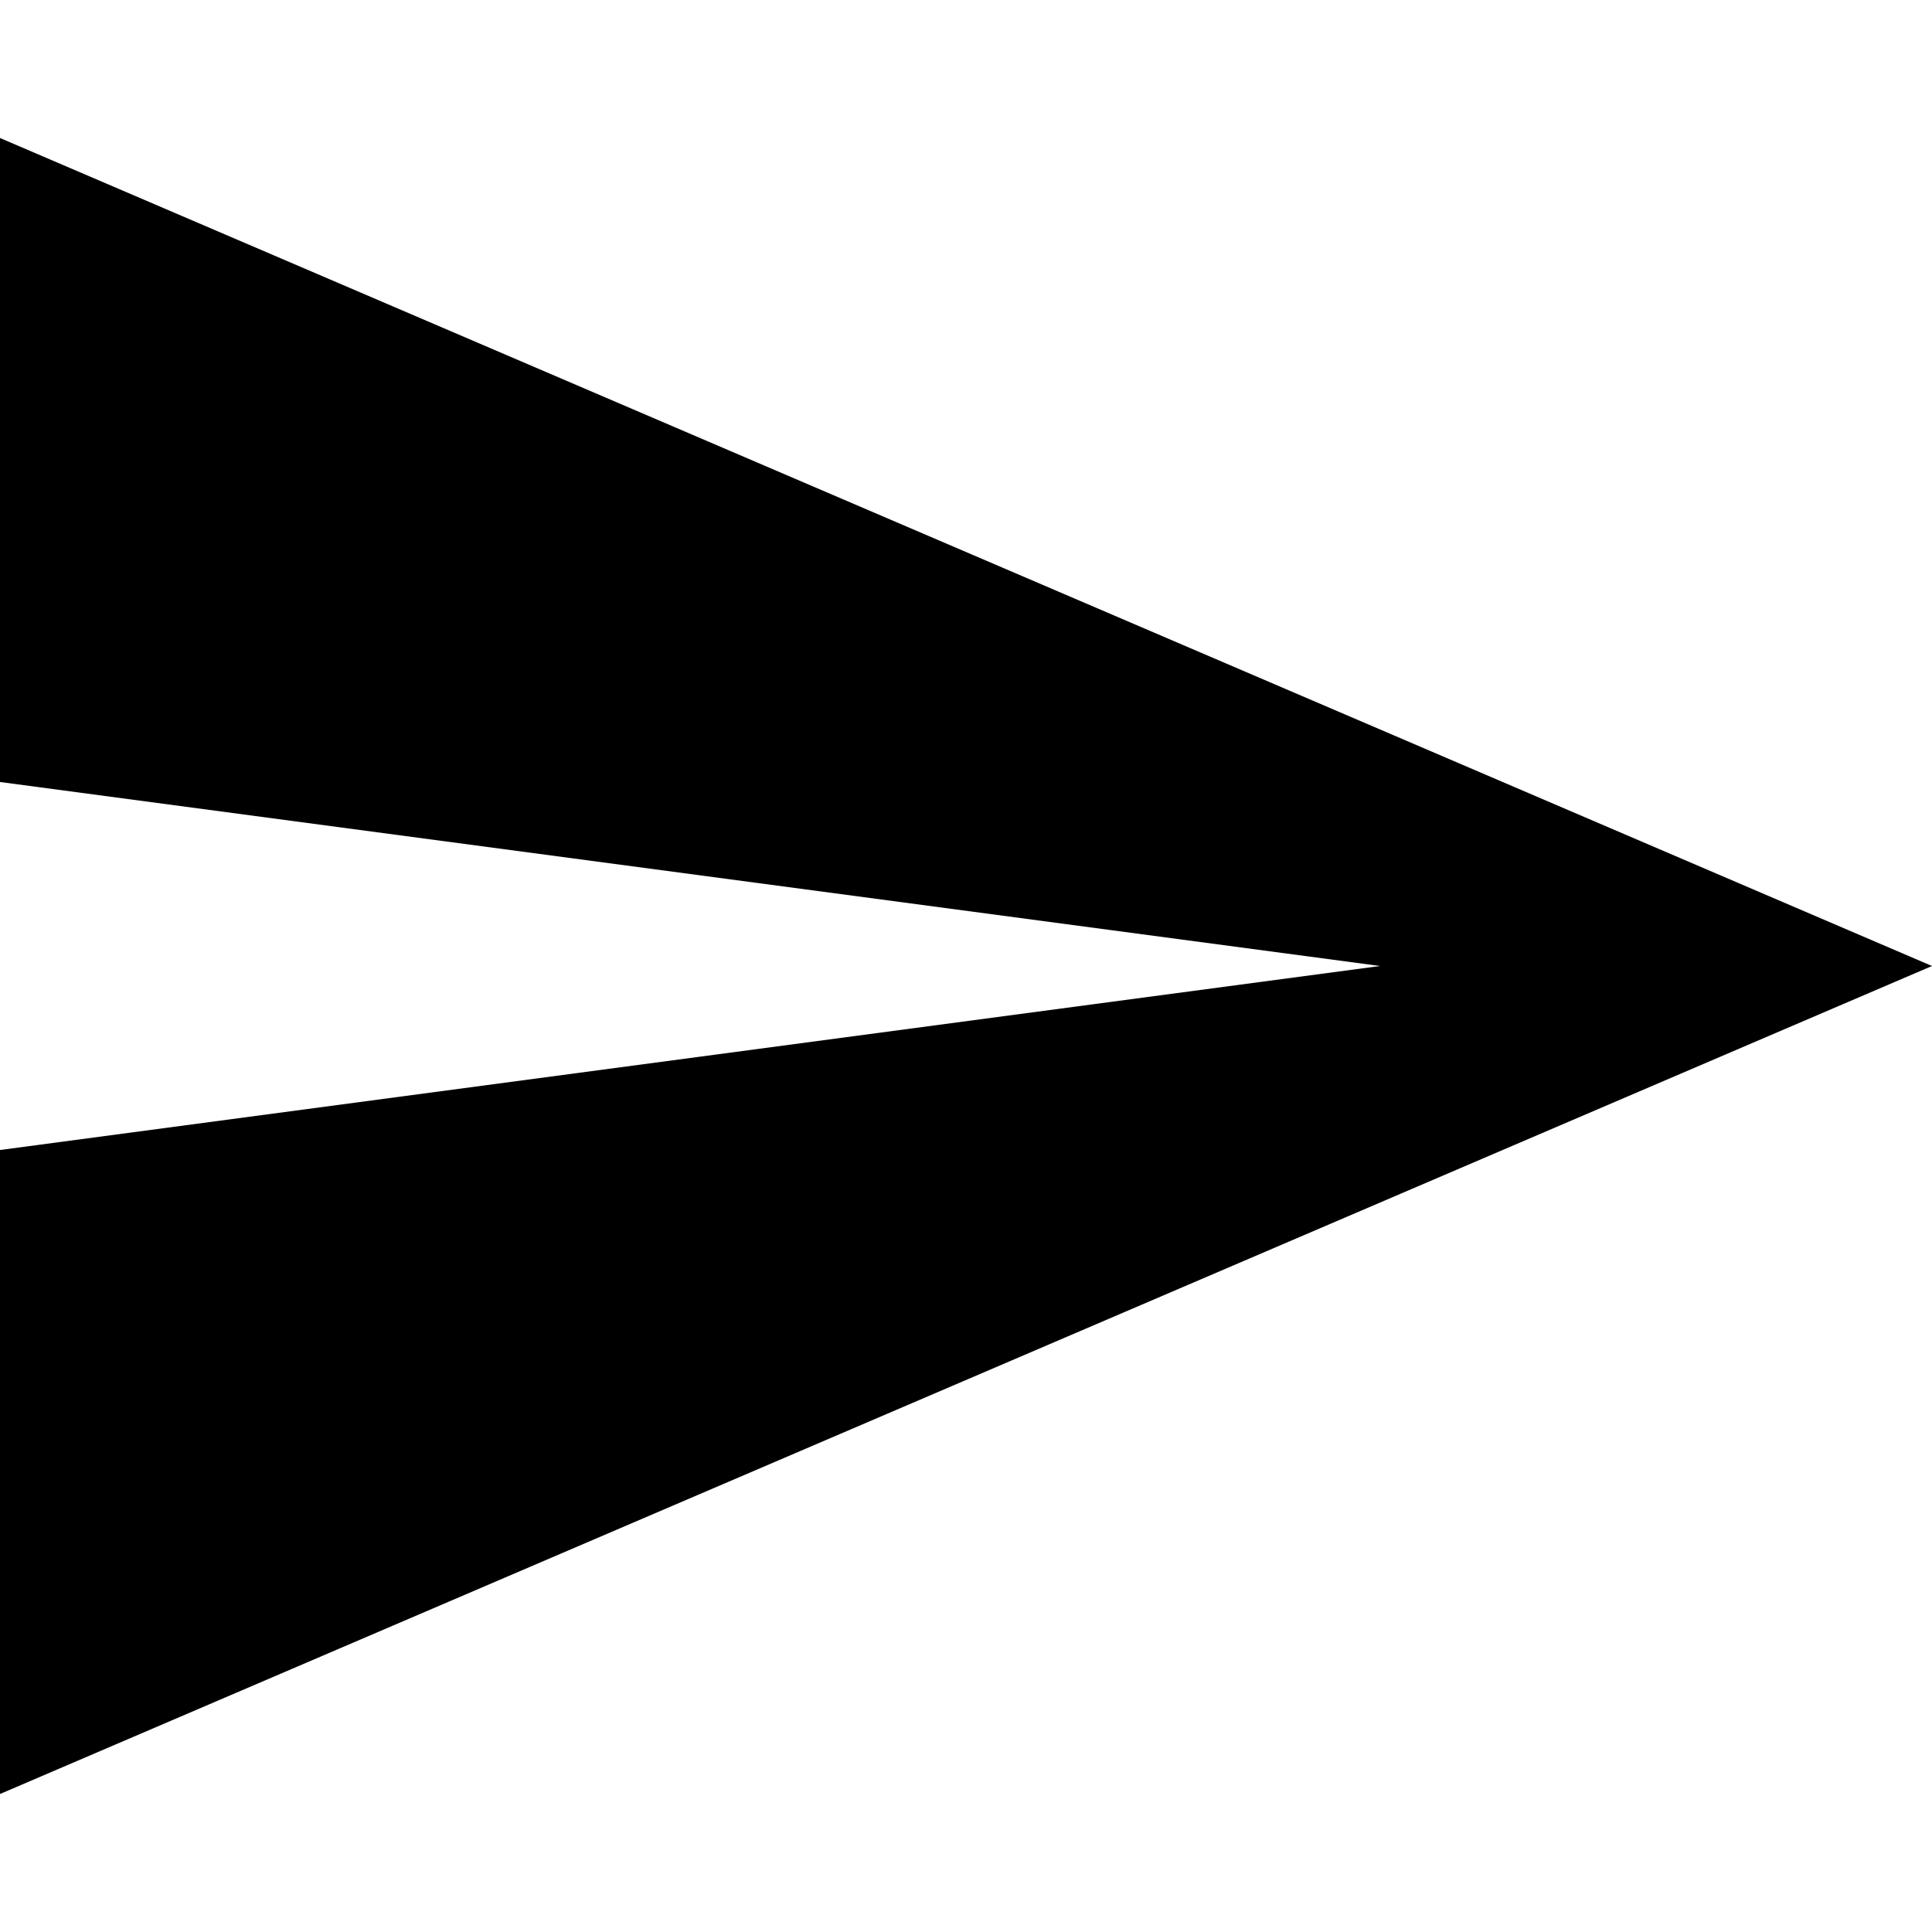
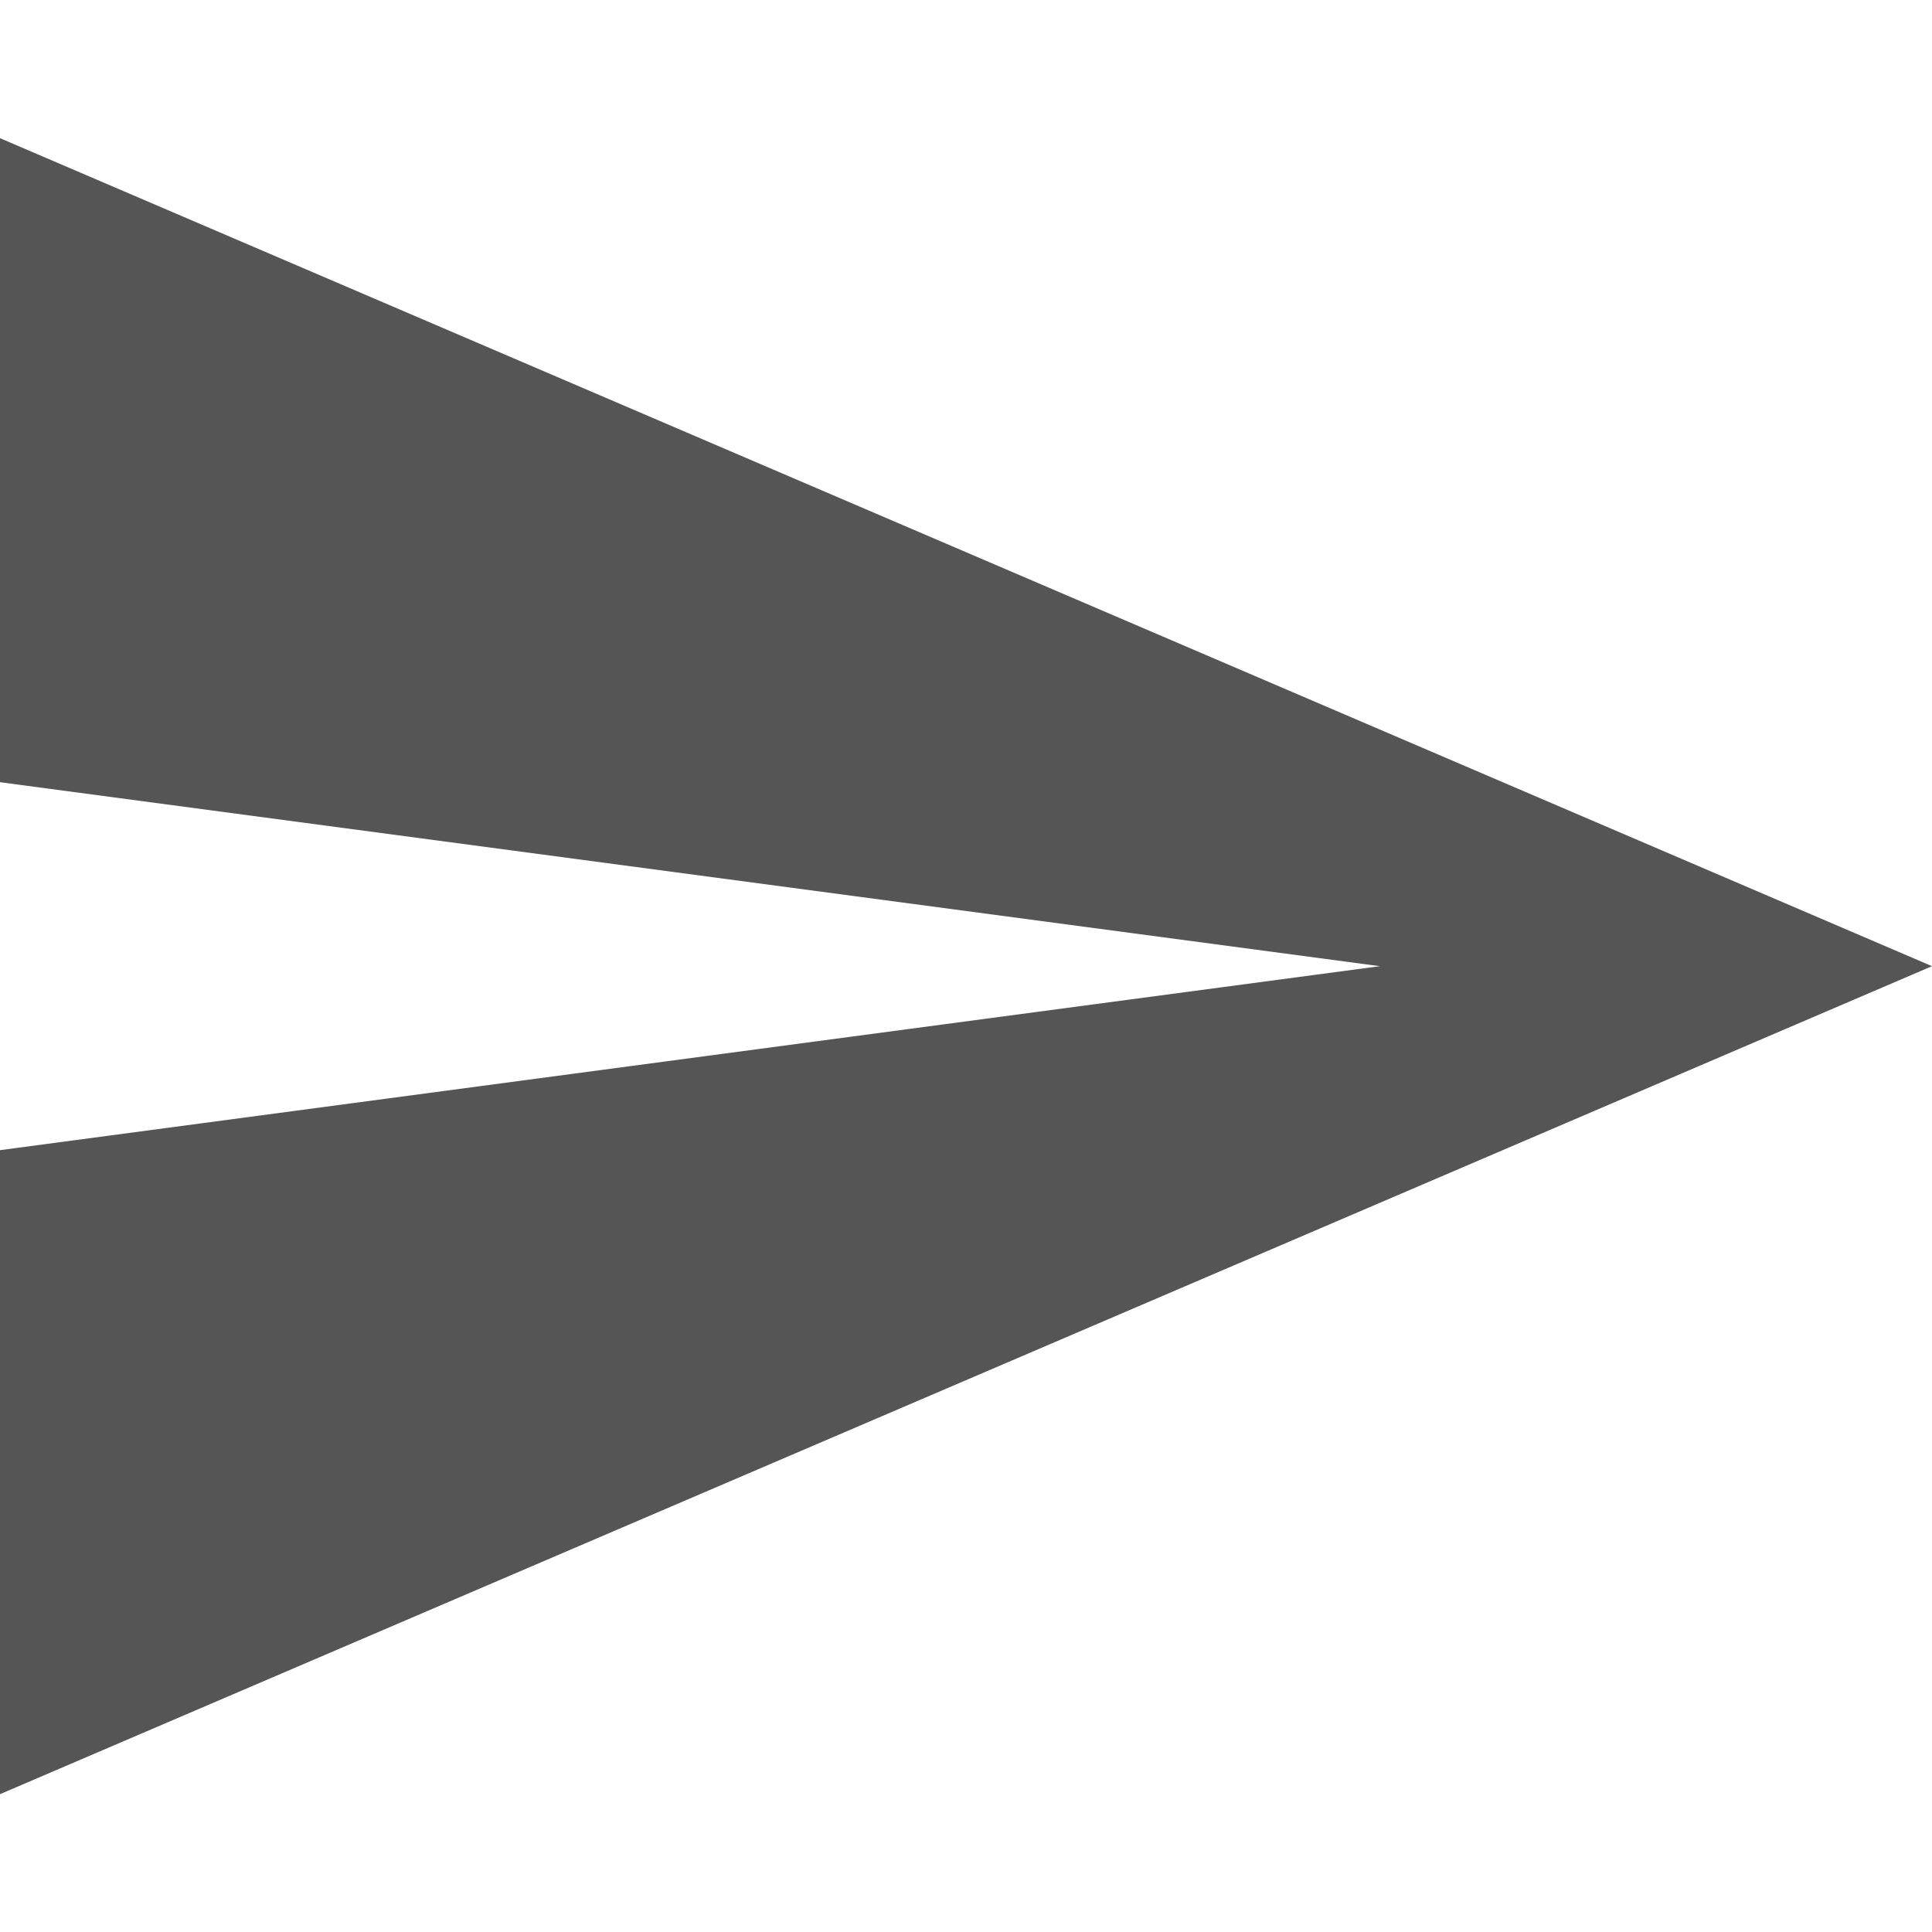
- <svg xmlns="http://www.w3.org/2000/svg" version="1.1" id="Capa_1" x="0px" y="0px" width="535.5px" height="535.5px" viewBox="0 0 535.5 535.5" style="enable-background:new 0 0 535.5 535.5;" xml:space="preserve">
+ <svg xmlns="http://www.w3.org/2000/svg" version="1.1" id="Capa_1" x="0px" y="0px" viewBox="0 0 535.5 535.5" style="enable-background:new 0 0 535.5 535.5;" xml:space="preserve">
+   <style type="text/css">
+ 	.st0{fill:#555555;}
+ </style>
  <g>
    <g id="send">
-       <polygon points="0,497.25 535.5,267.75 0,38.25 0,216.75 382.5,267.75 0,318.75   " />
+       <polygon class="st0" points="0,497.3 535.5,267.8 0,38.3 0,216.8 382.5,267.8 0,318.8   " />
    </g>
  </g>
-   <g>
- </g>
-   <g>
- </g>
-   <g>
- </g>
-   <g>
- </g>
-   <g>
- </g>
-   <g>
- </g>
-   <g>
- </g>
-   <g>
- </g>
-   <g>
- </g>
-   <g>
- </g>
-   <g>
- </g>
-   <g>
- </g>
-   <g>
- </g>
-   <g>
- </g>
-   <g>
- </g>
</svg>
